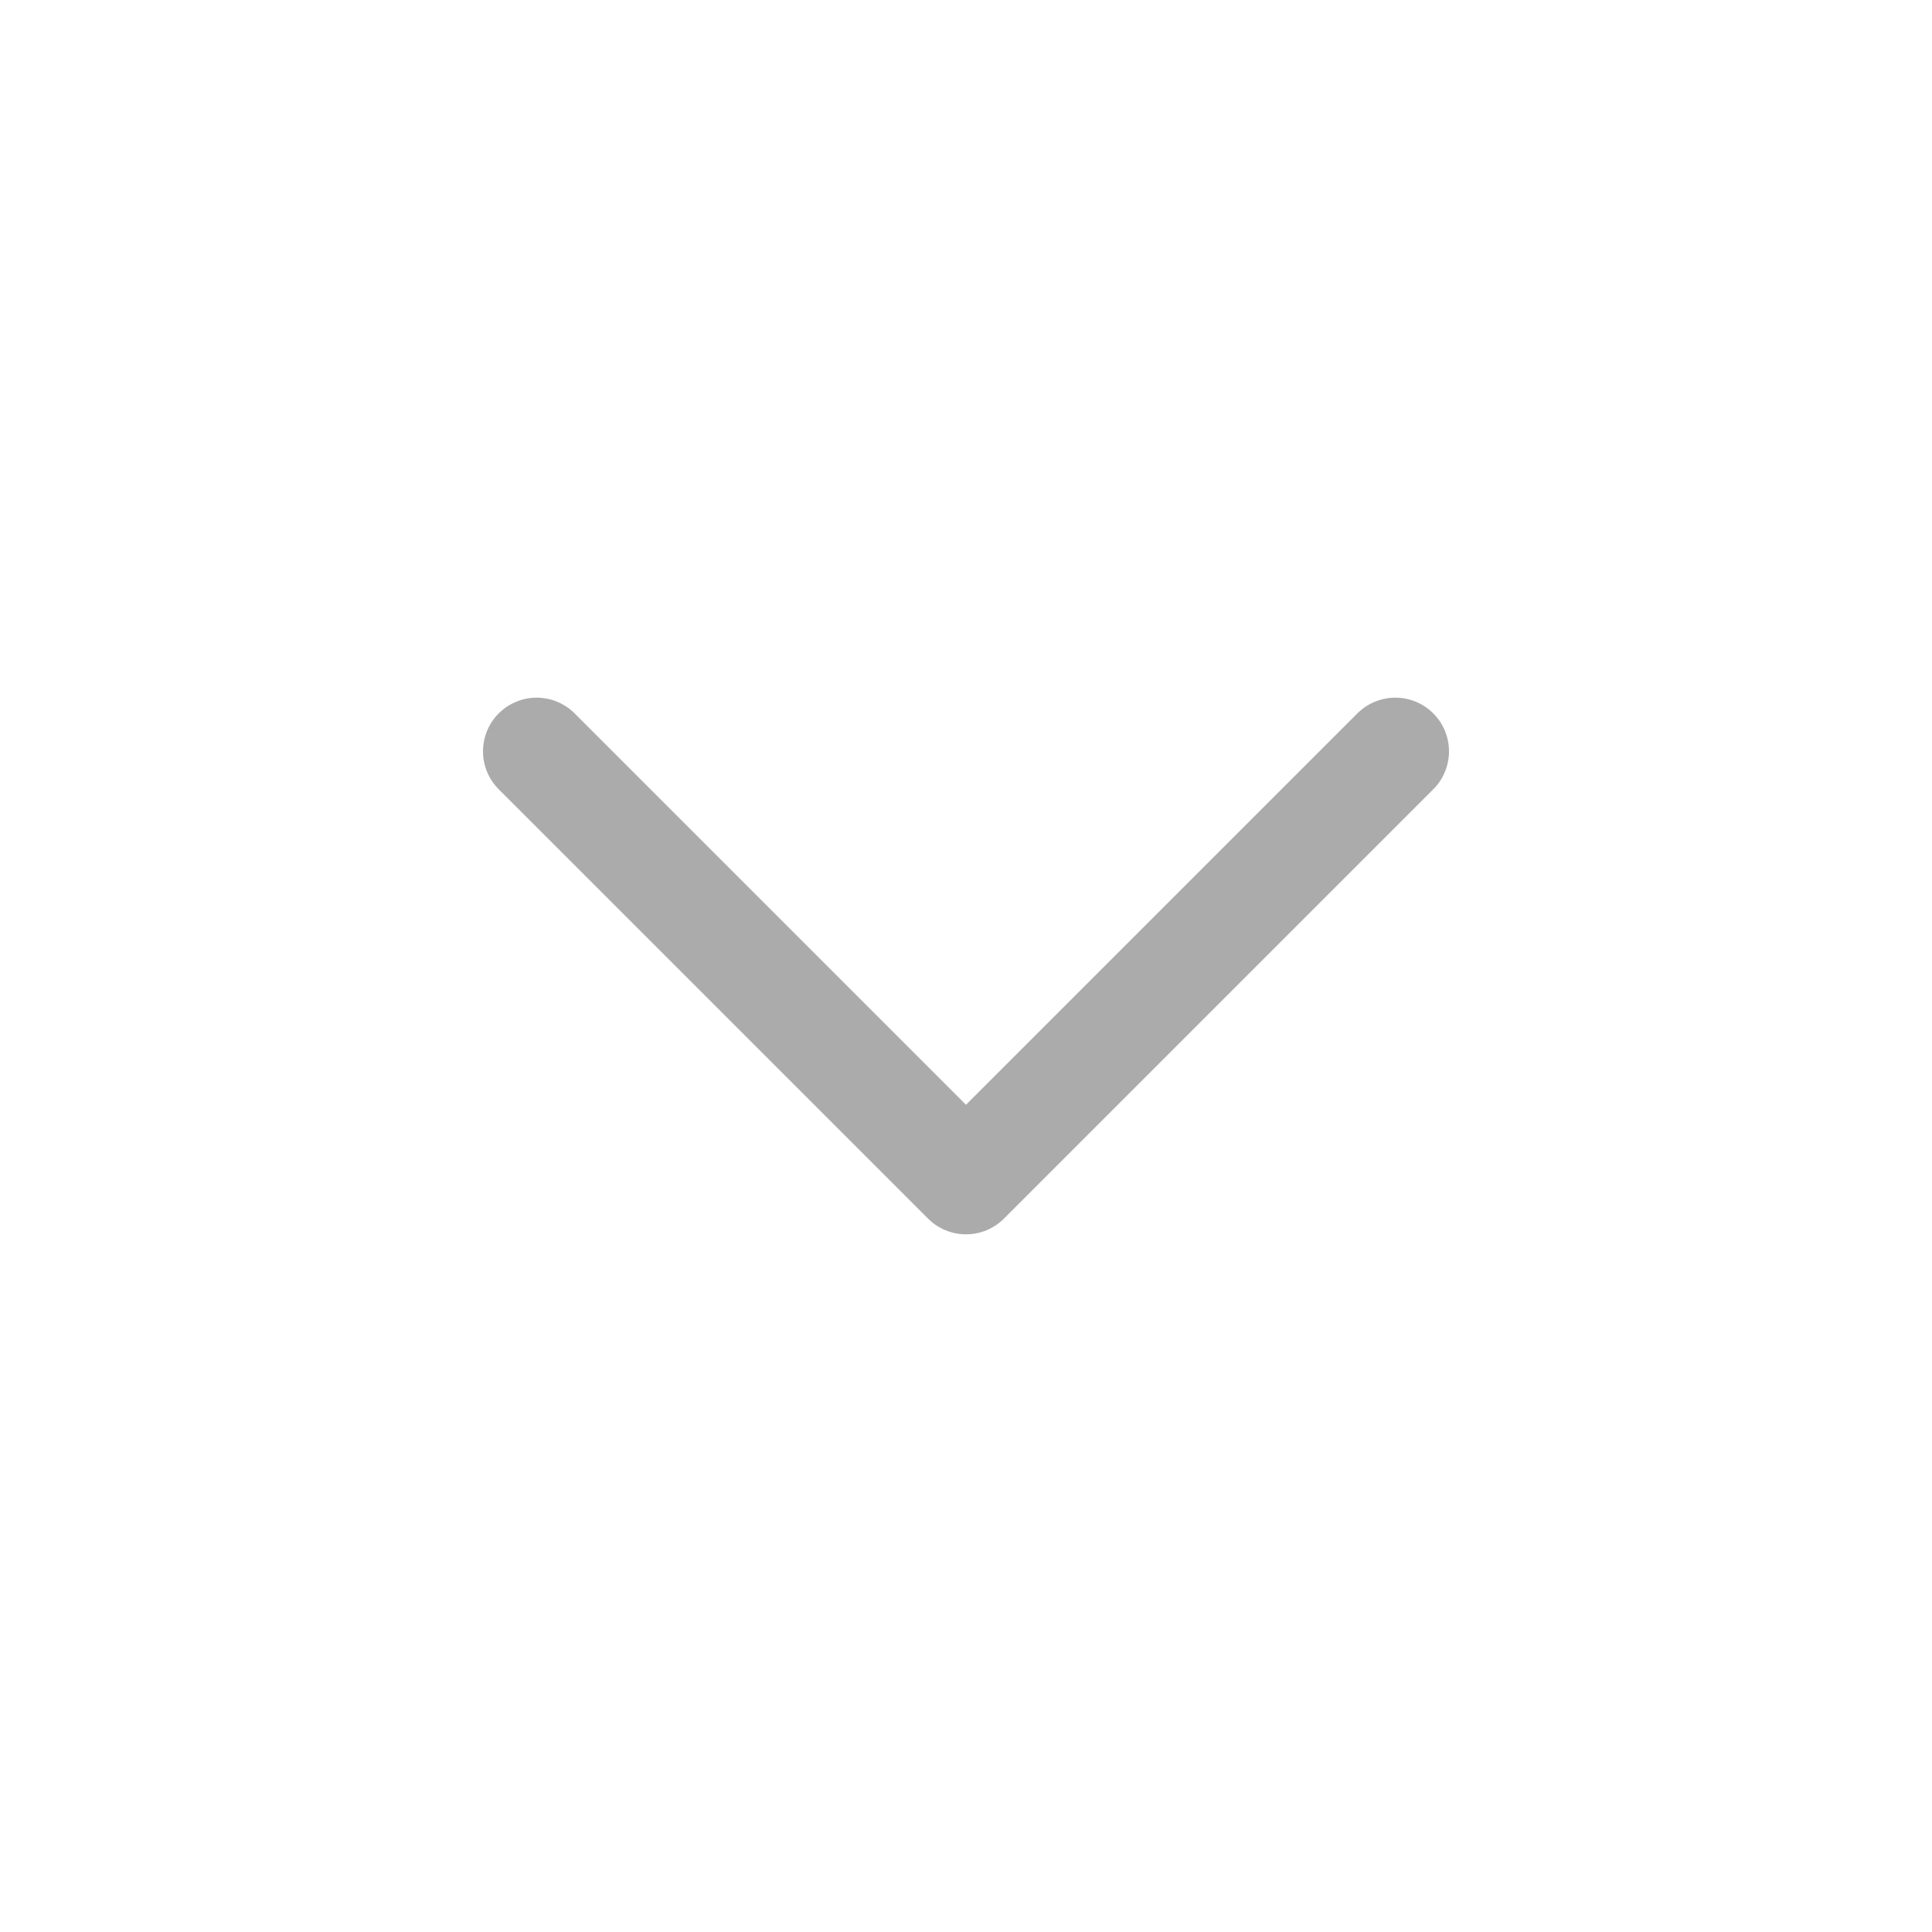
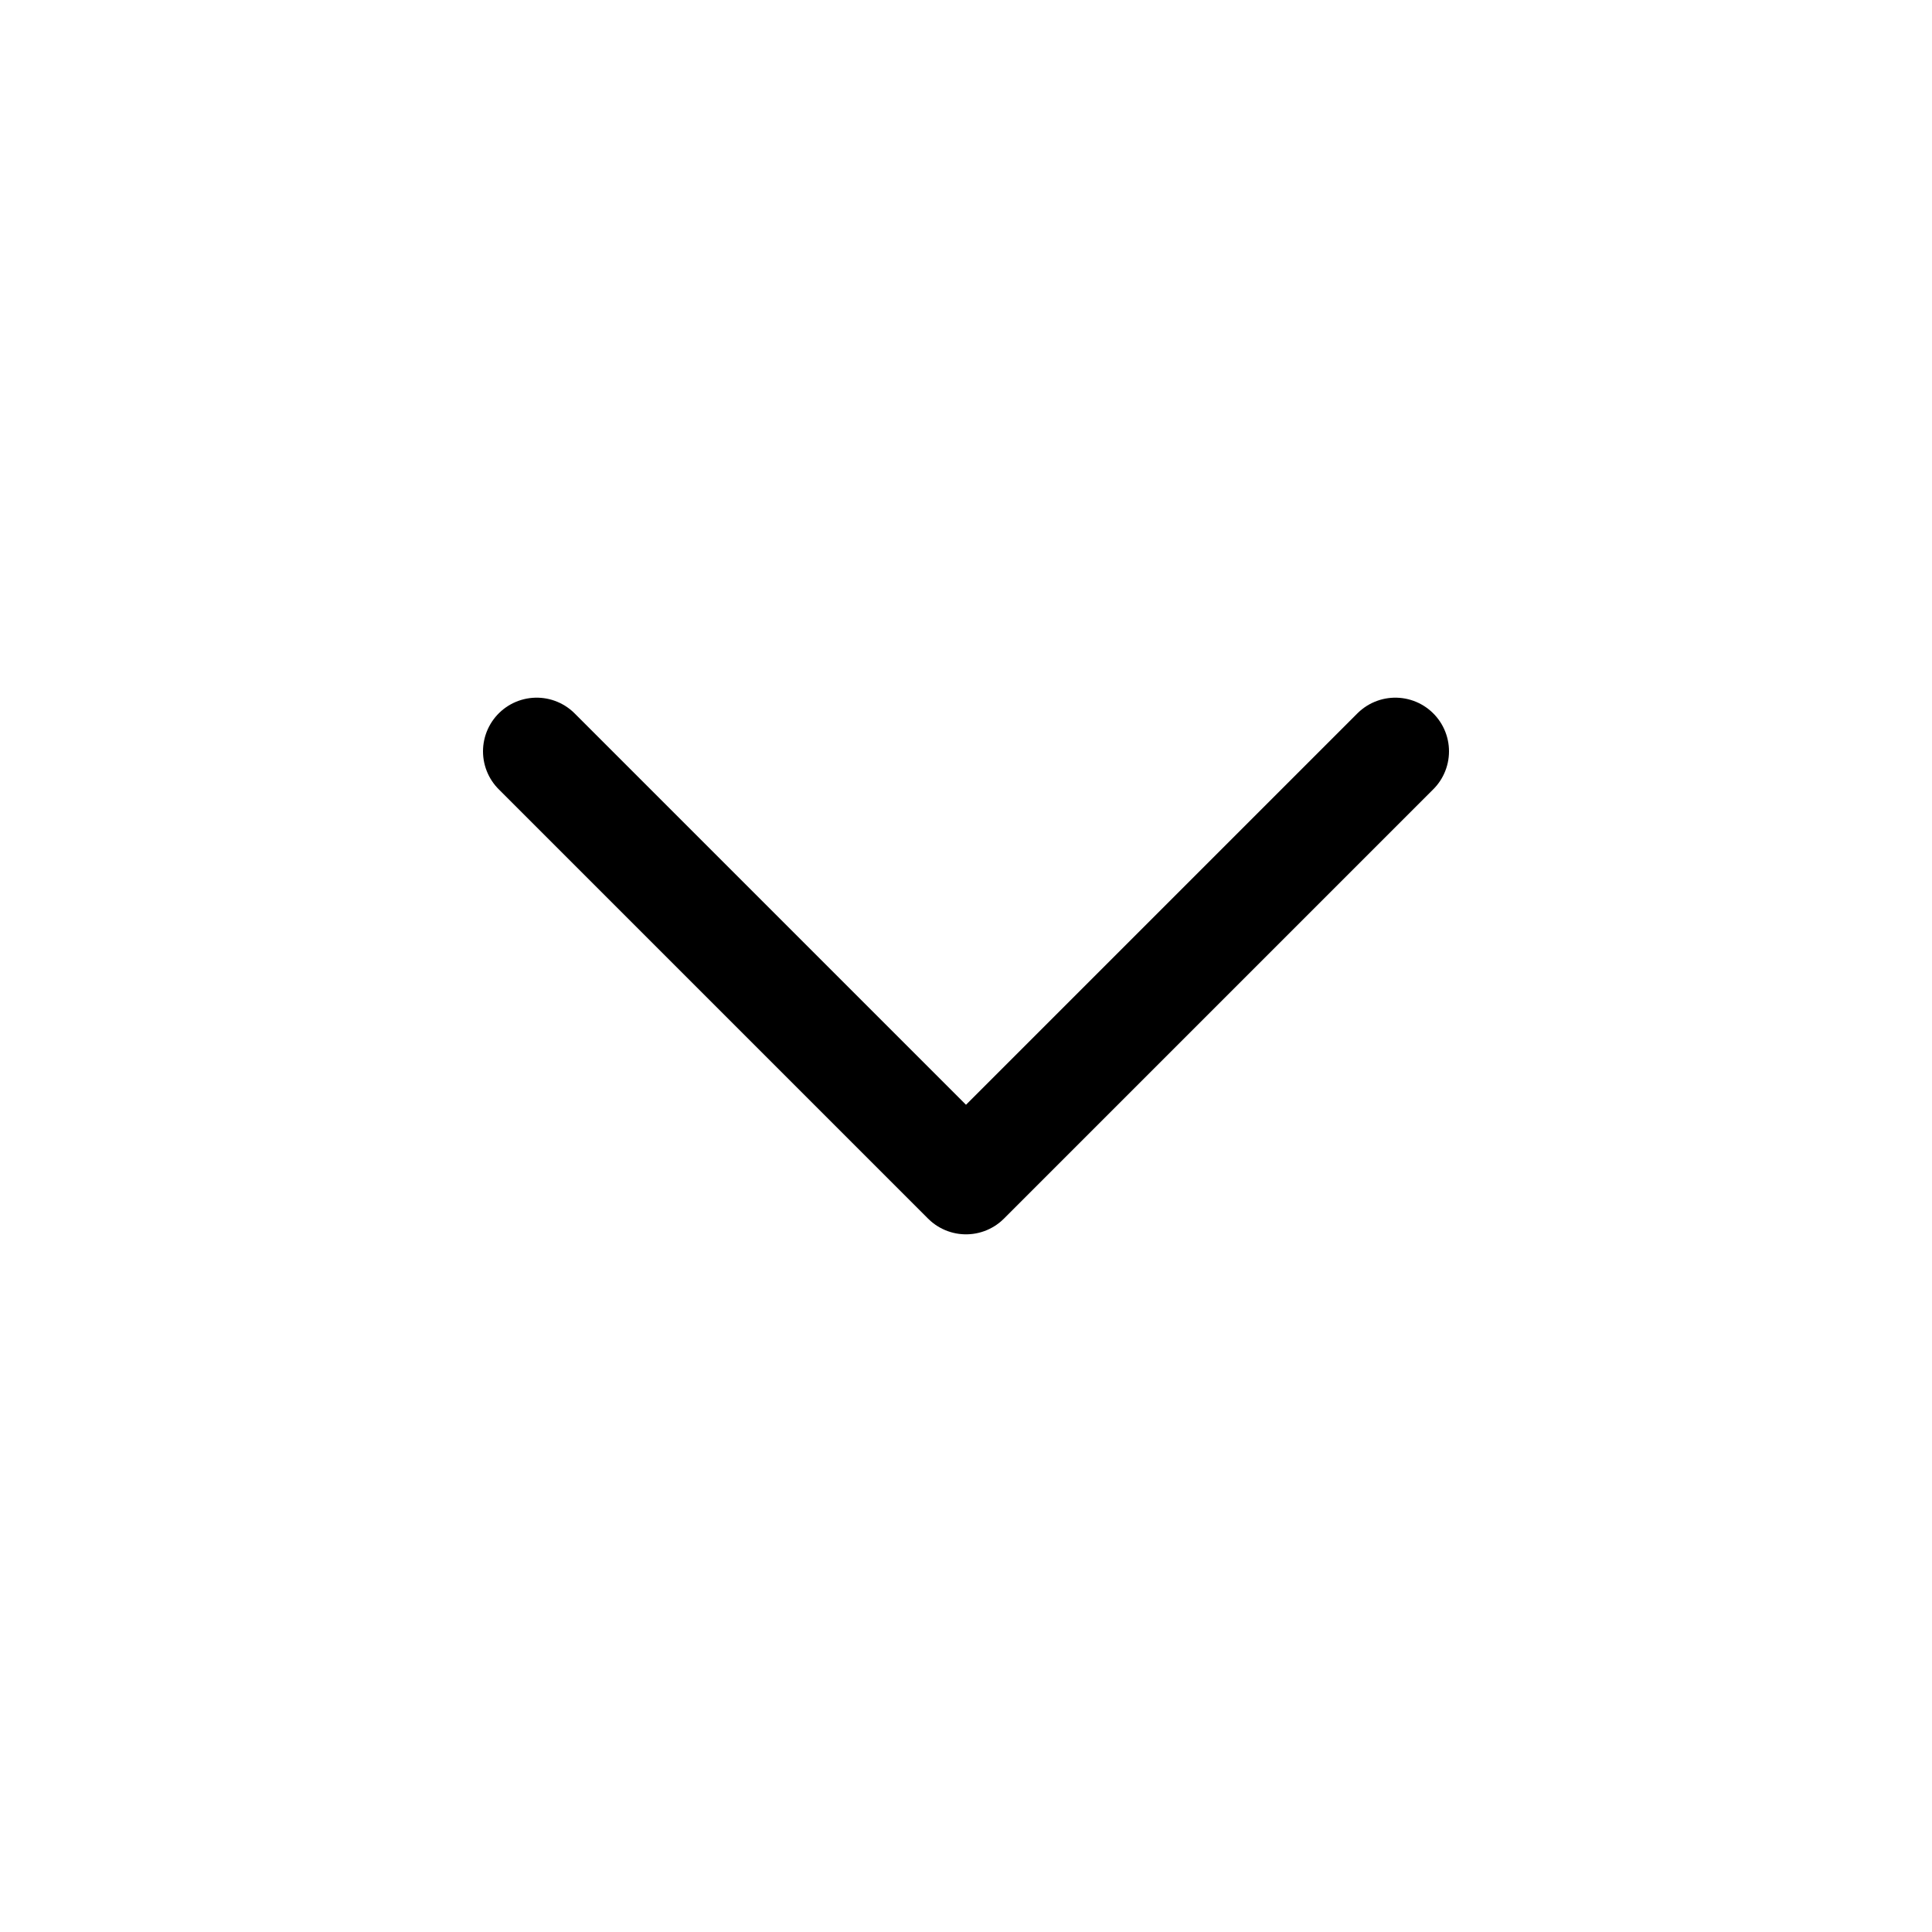
<svg xmlns="http://www.w3.org/2000/svg" width="24" height="24" viewBox="0 0 24 24" fill="none">
-   <path transform="translate(12 12) scale(0.8888889) translate(-12 -12)" d="M18 9L12 15L6 9" stroke="#ABABAB" stroke-width="1.5" stroke-linecap="round" stroke-linejoin="round" />
+   <path transform="translate(12 12) scale(0.8888889) translate(-12 -12)" d="M18 9L12 15L6 9" stroke="currentColor" stroke-width="1.5" stroke-linecap="round" stroke-linejoin="round" />
</svg>
